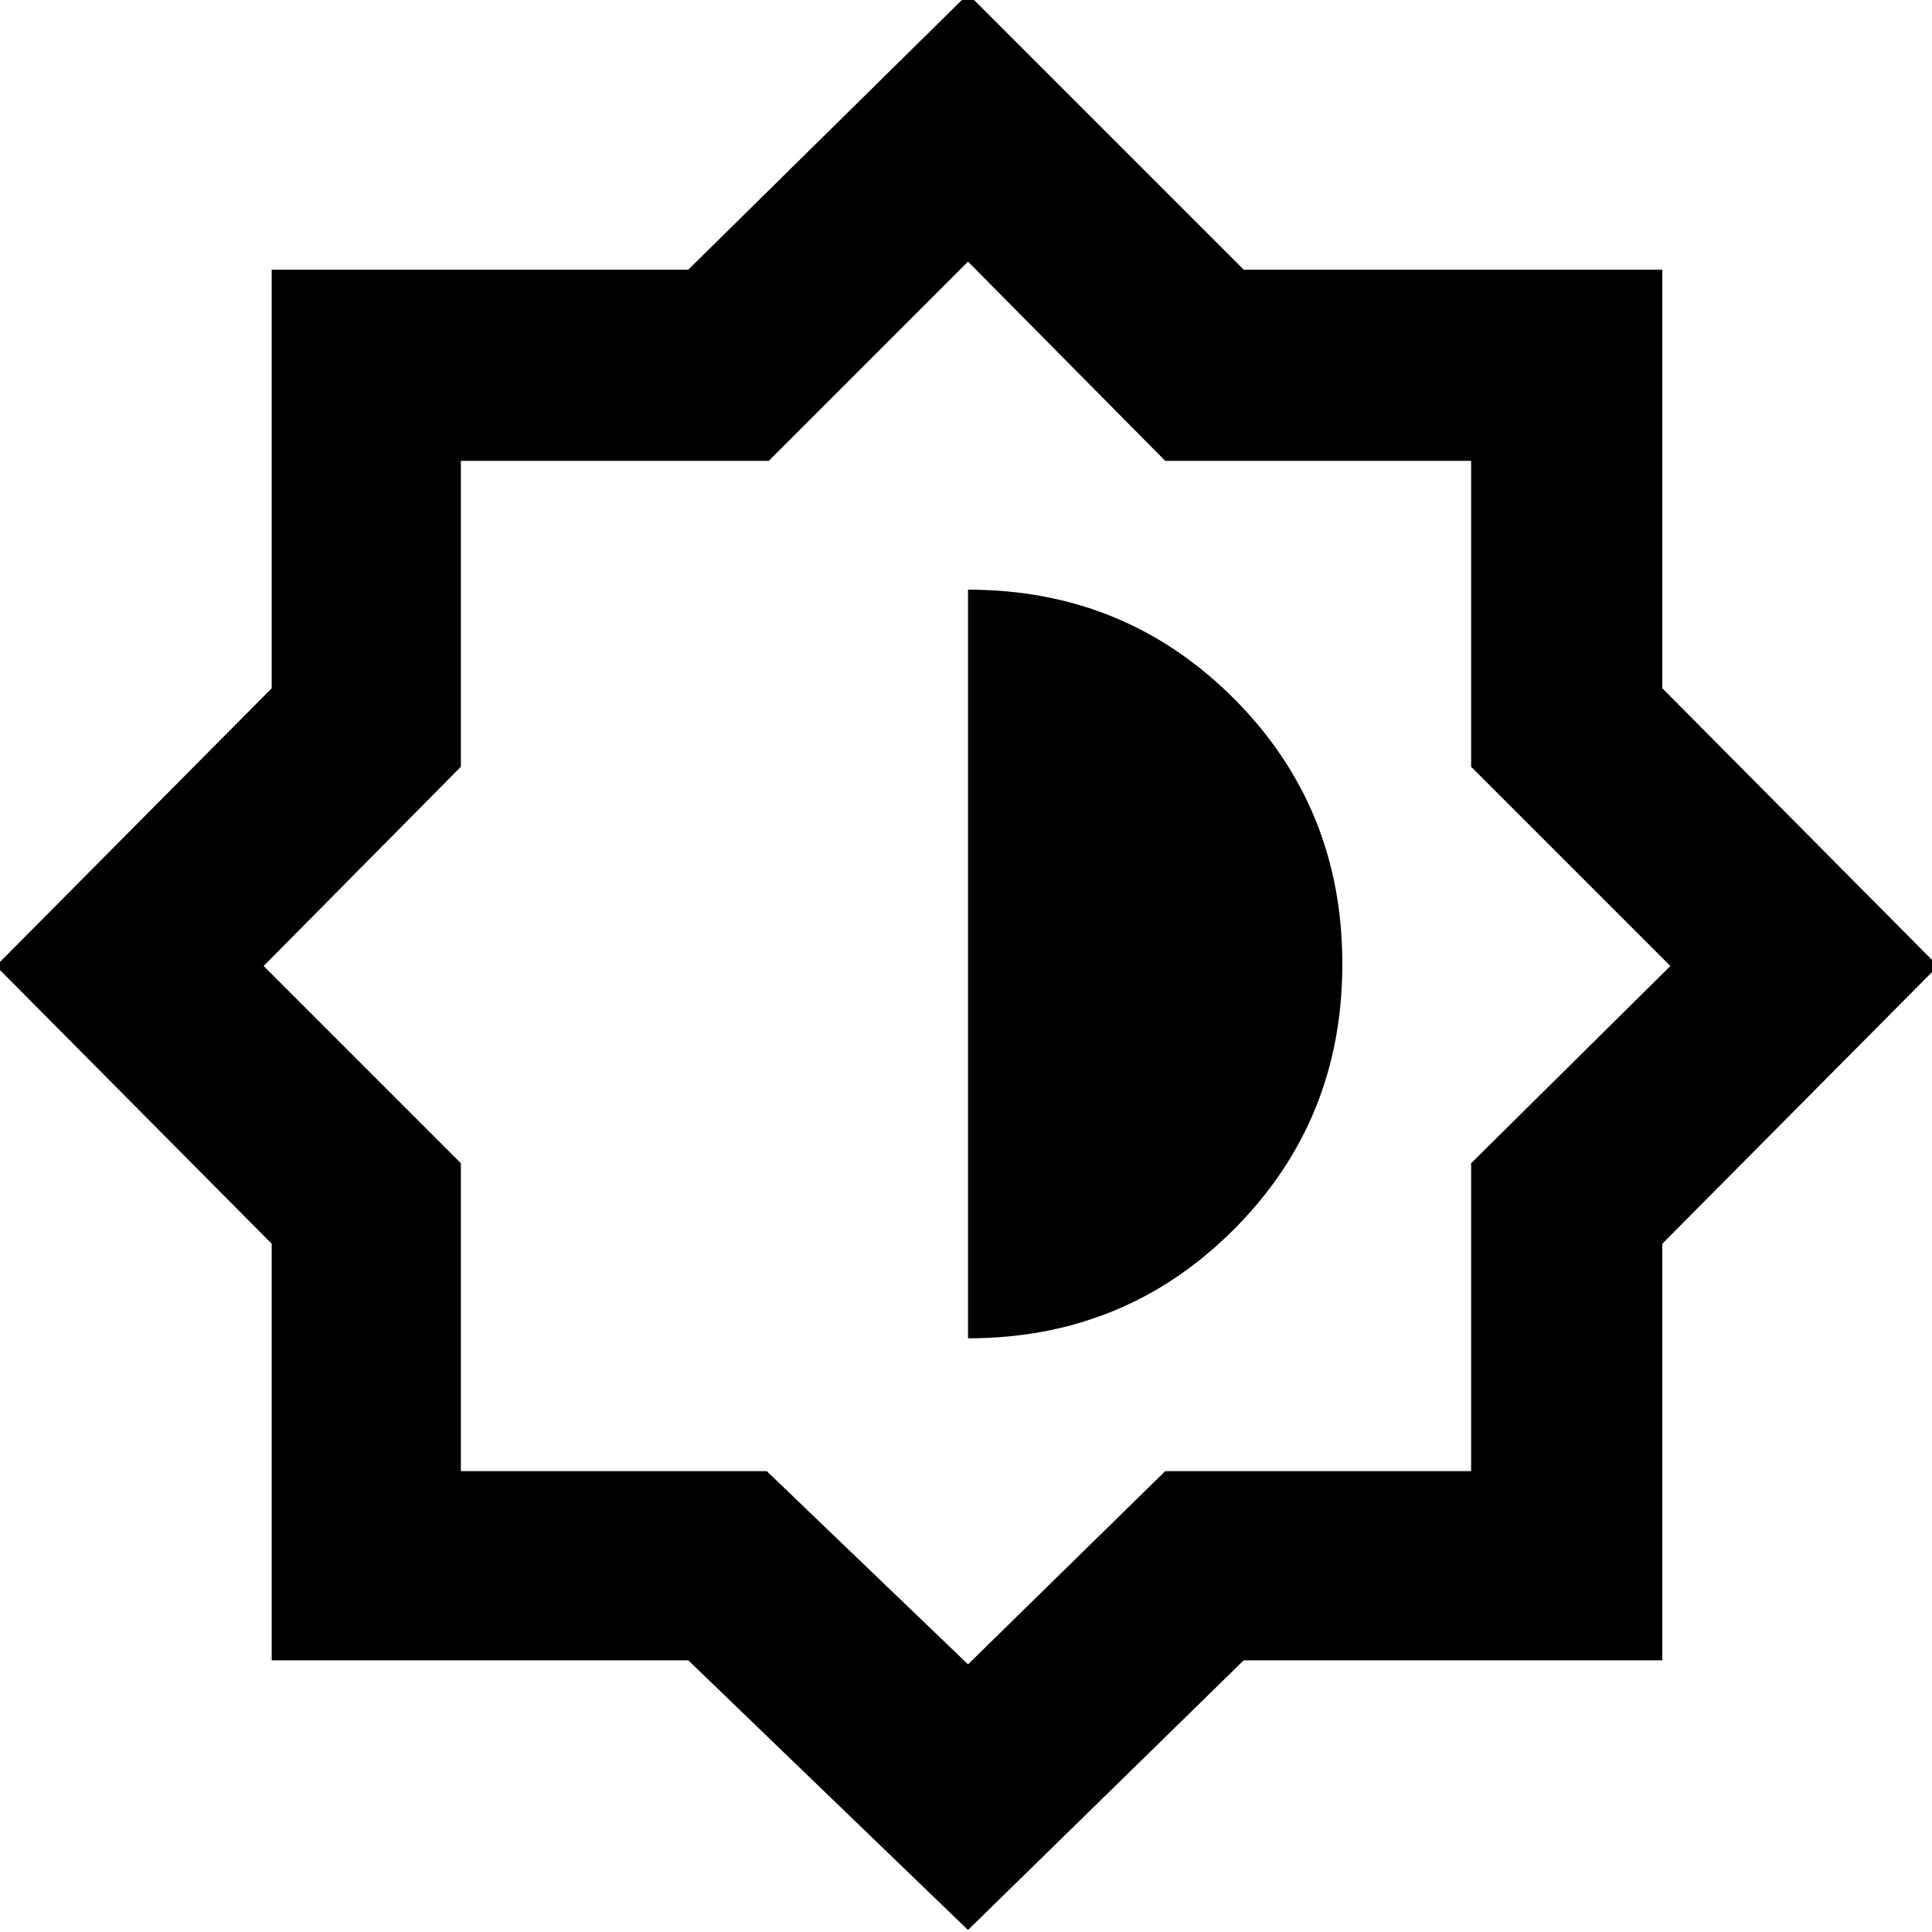
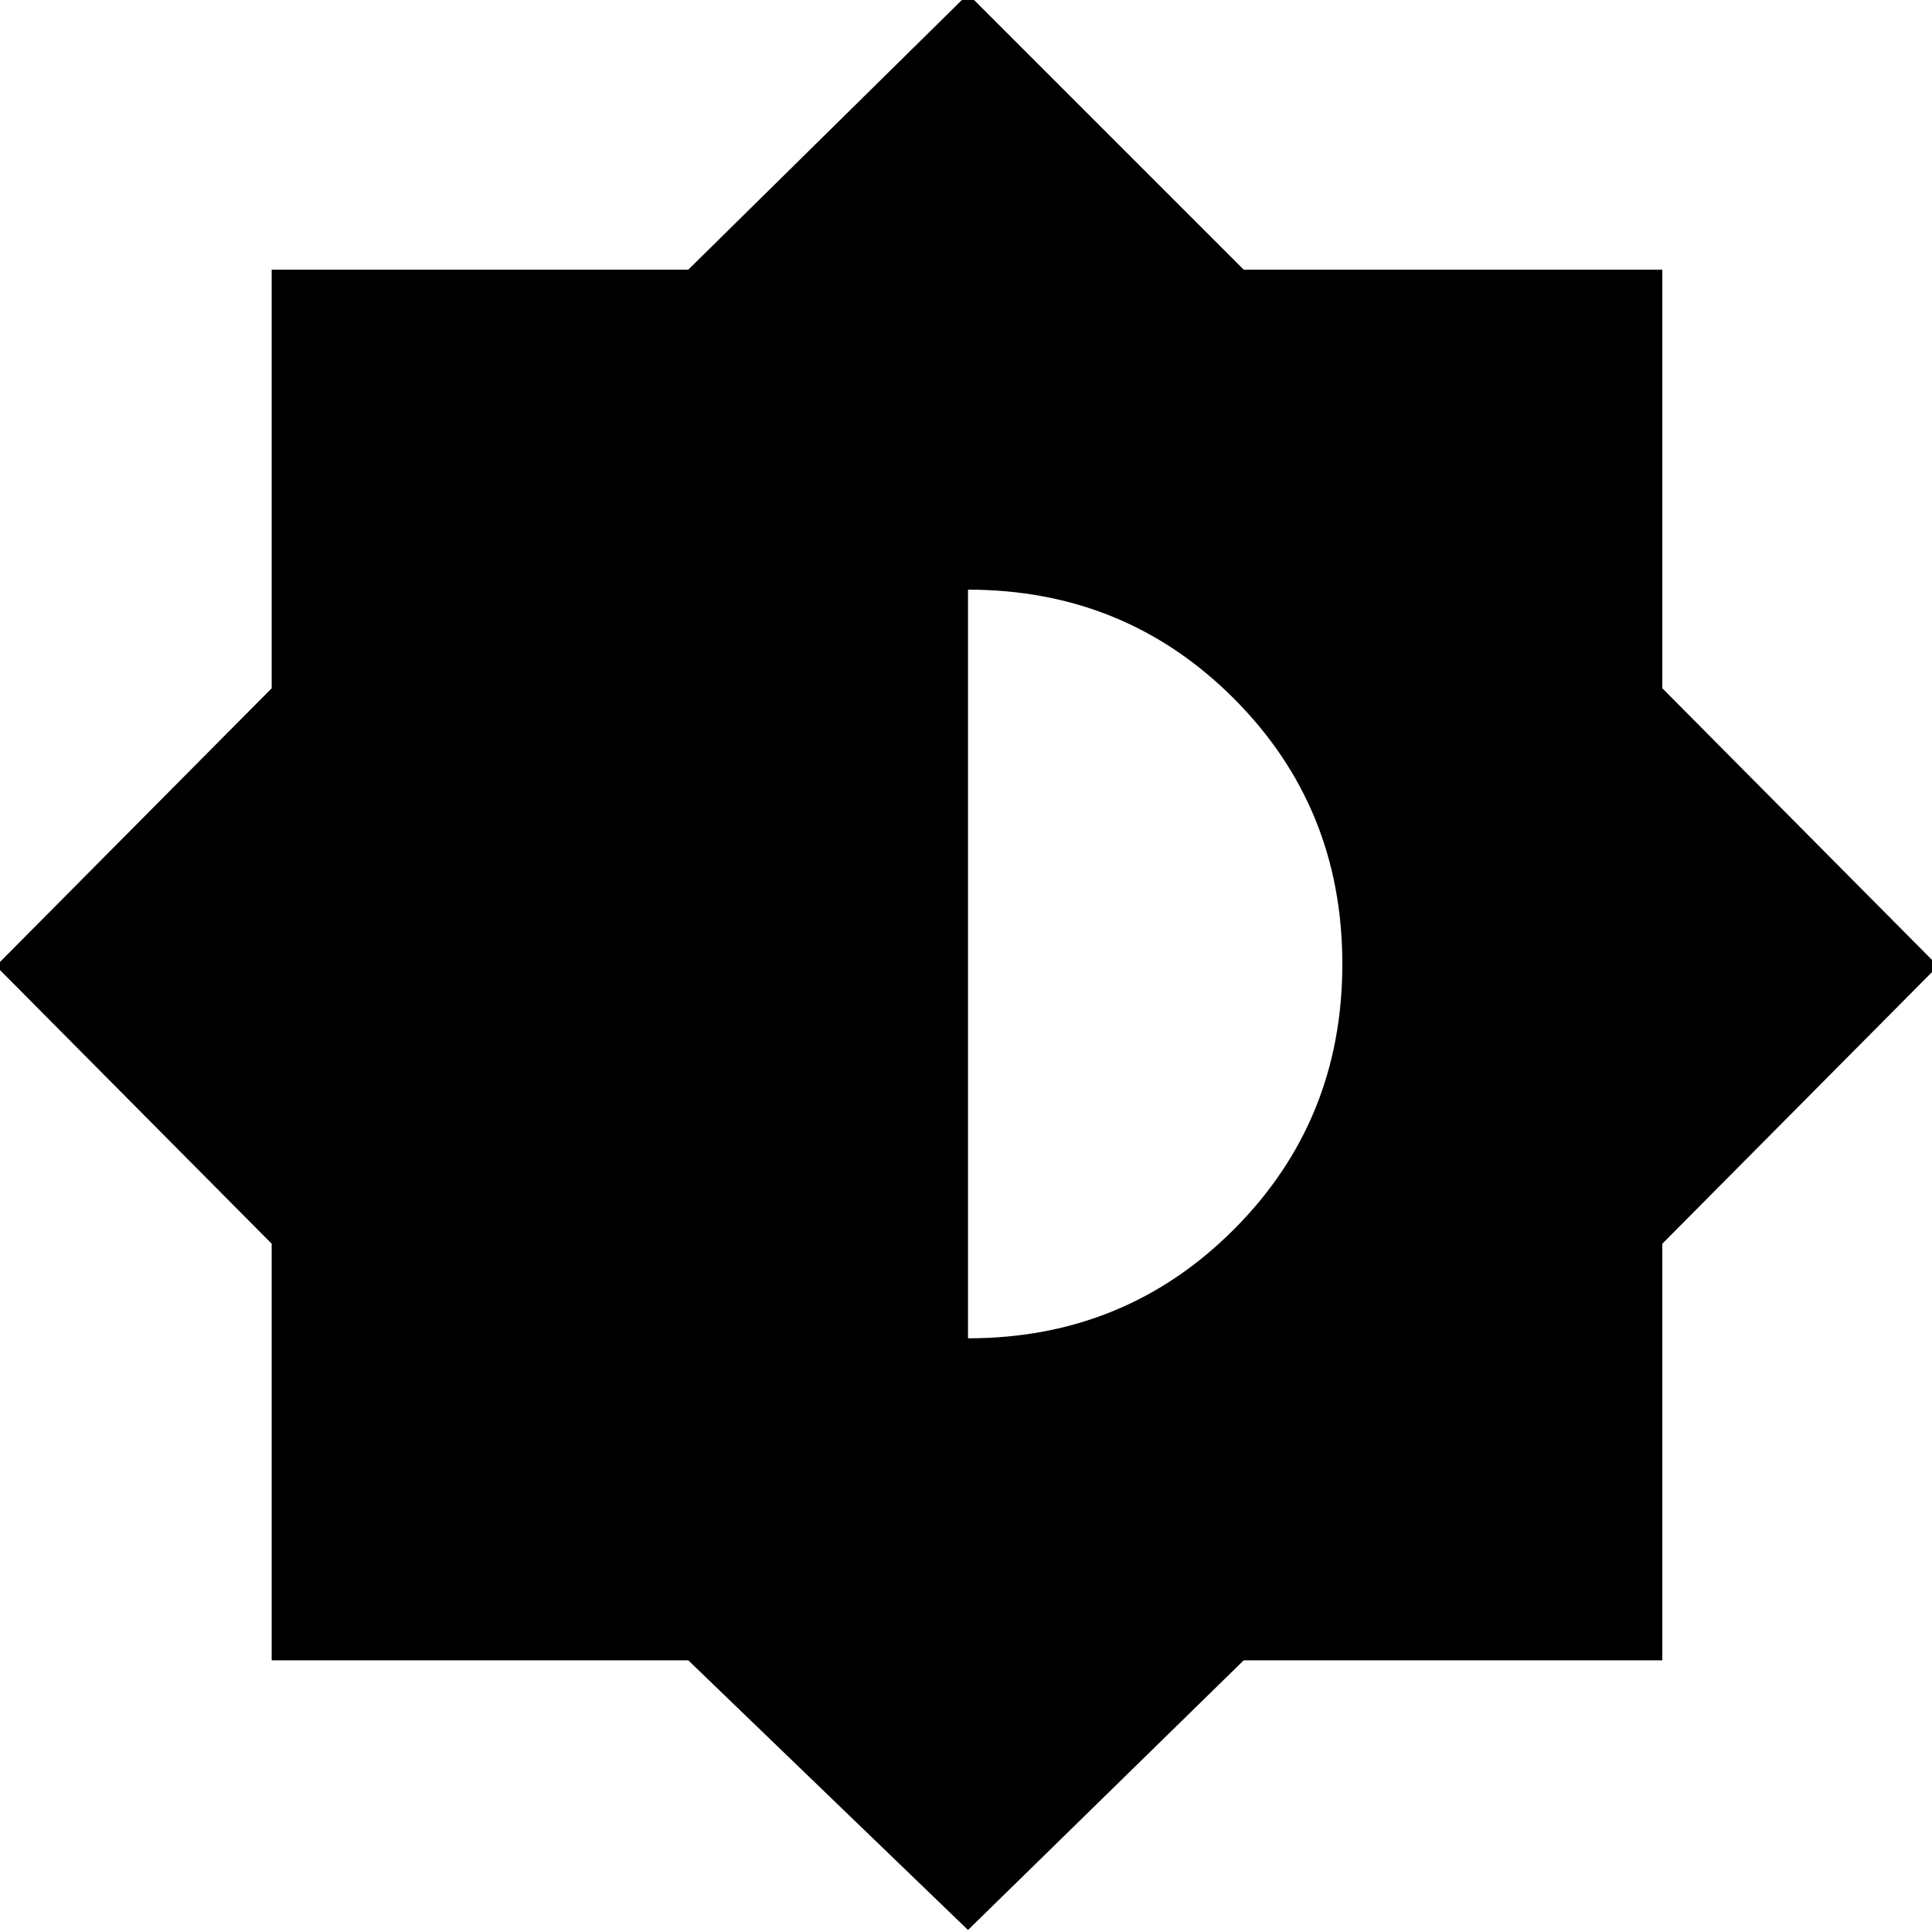
<svg xmlns="http://www.w3.org/2000/svg" viewBox="0 -960 960 960">
-   <path d="M481-1 342-135H135v-207L-2-480l137-138v-208h207l139-137 137 137h208v208l137 138-137 138v207H618L481-1Zm0-132 98-96h152v-153l99-98-99-99v-152H579l-98-99-99 99H229v152l-98 99 98 98v153h152l100 96Zm0-162q78 0 132-54t54-132q0-78-54-132t-132-54v372Z" />
+   <path d="M481-1 342-135H135v-207L-2-480l137-138v-208h207l139-137 137 137h208v208l137 138-137 138v207H618L481-1Zm0-294q78 0 132-54t54-132q0-78-54-132t-132-54v372Z" />
</svg>
